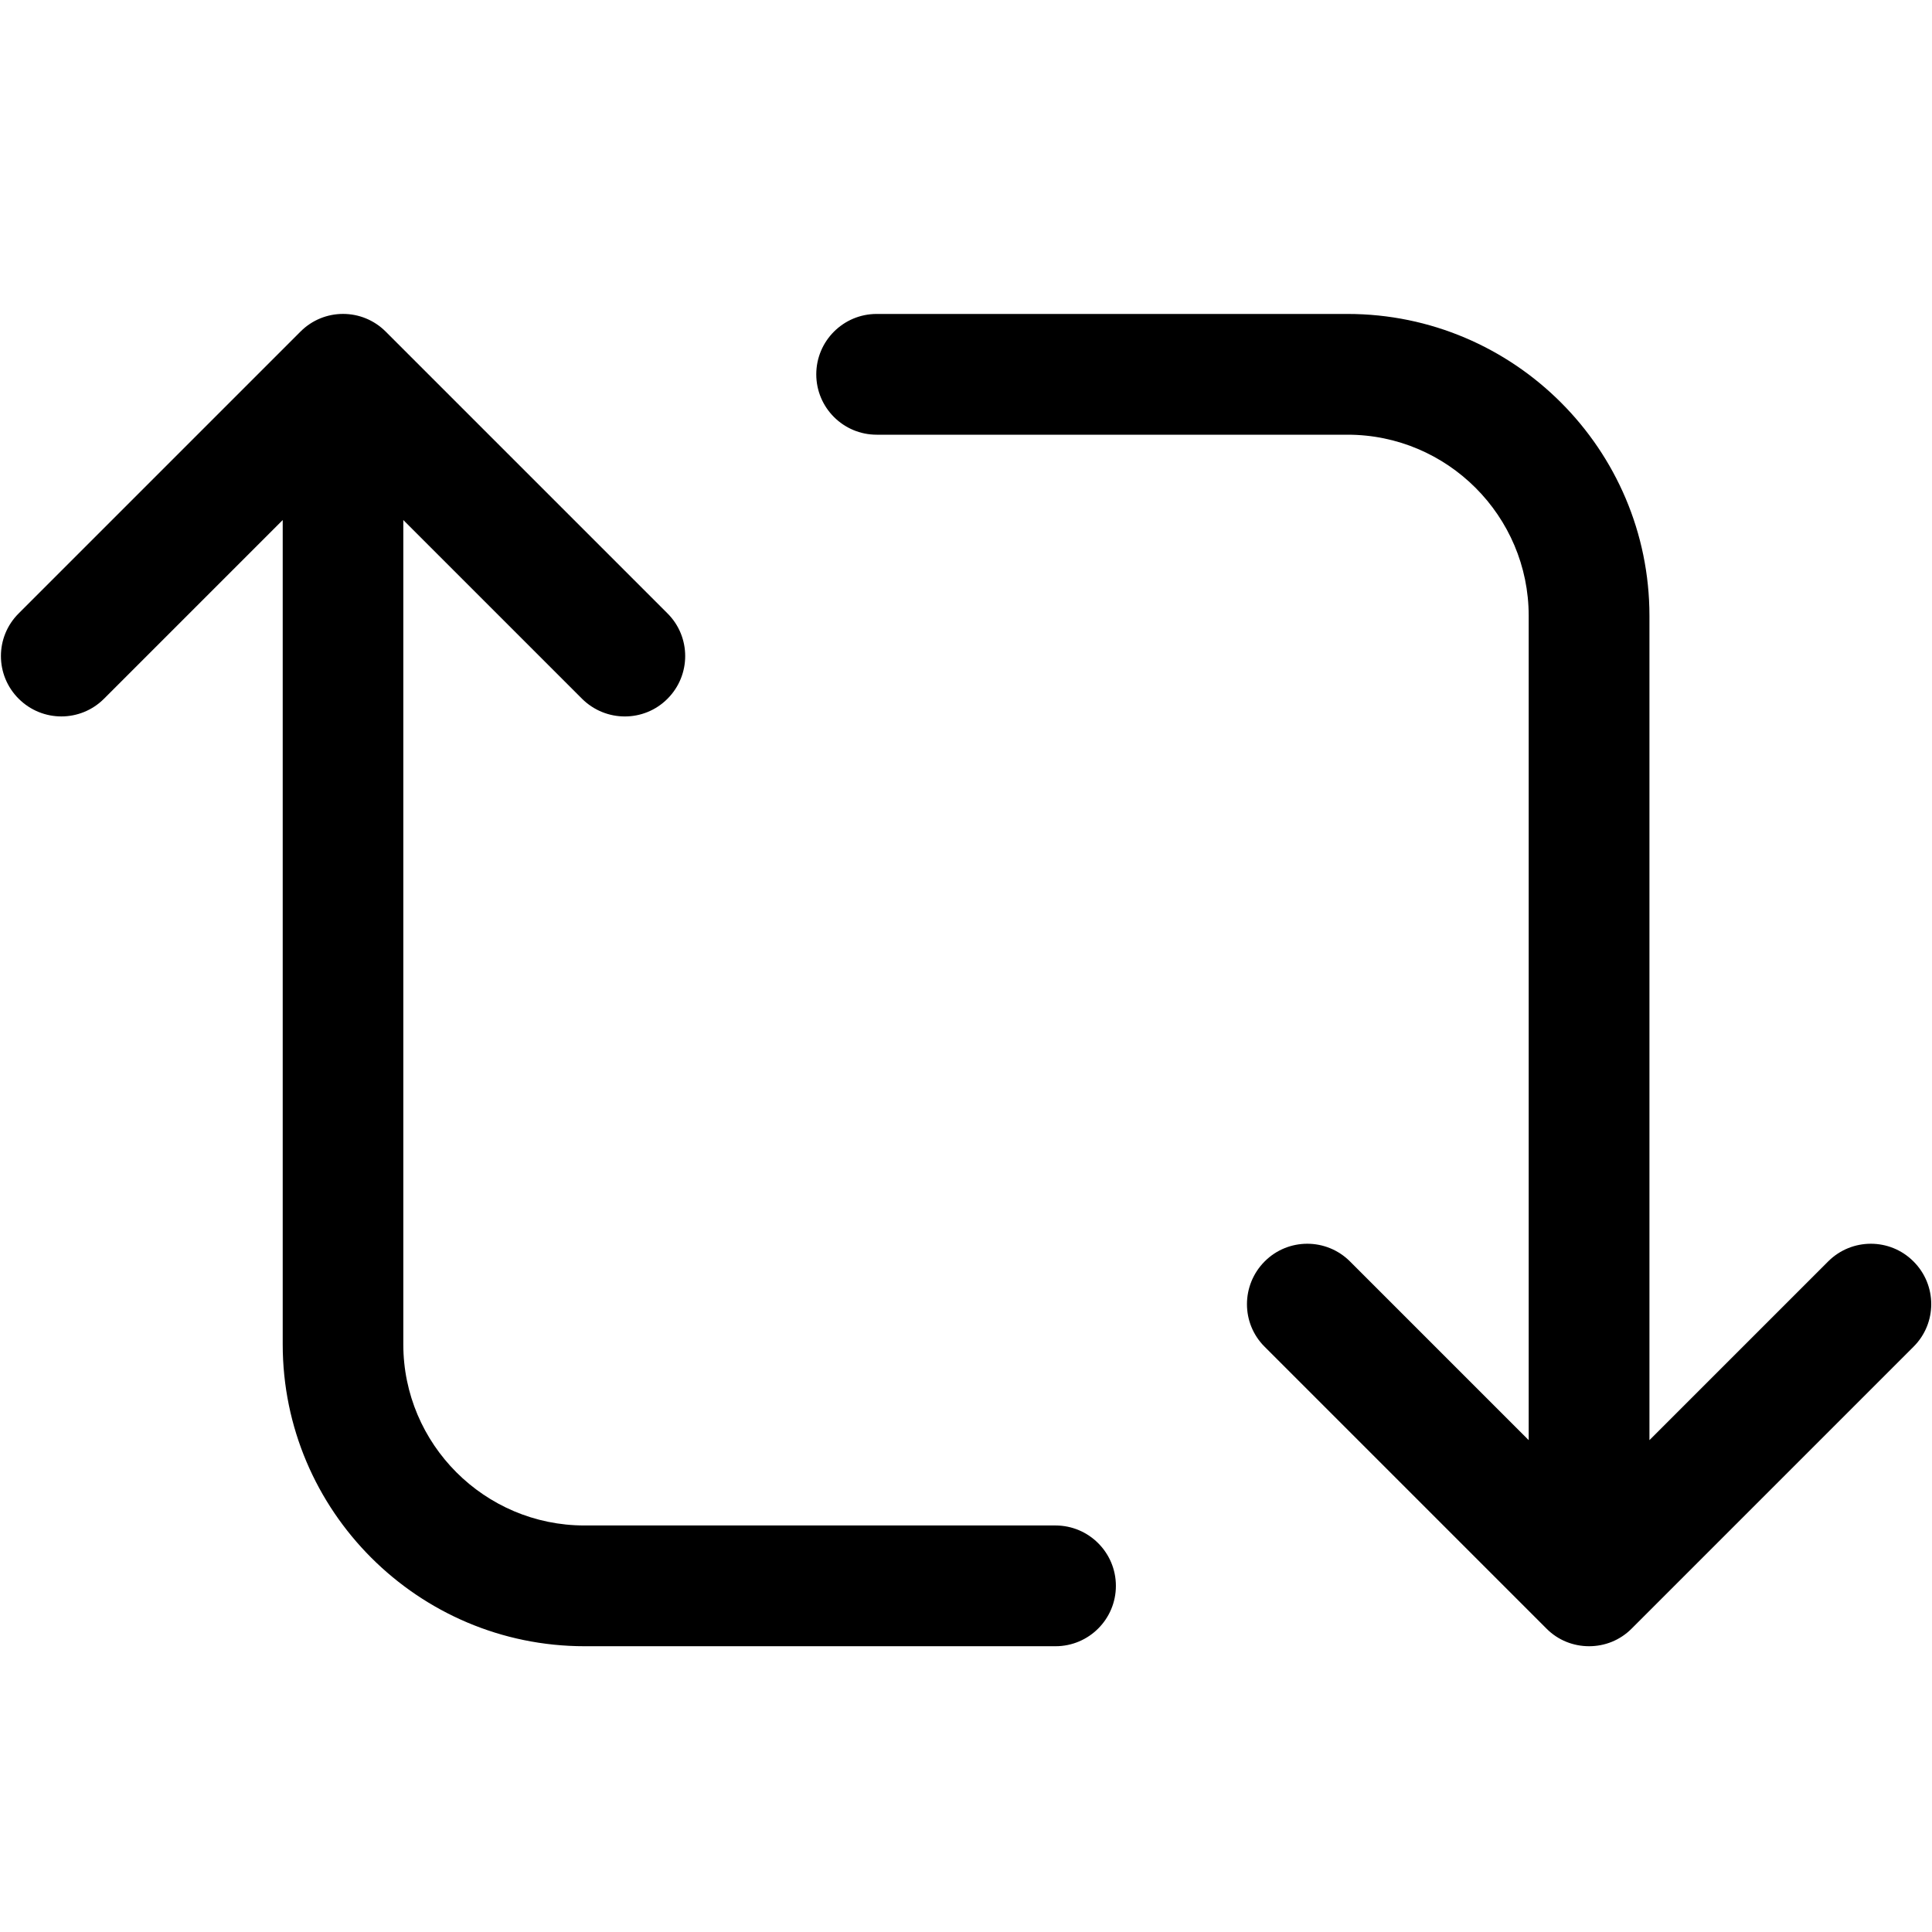
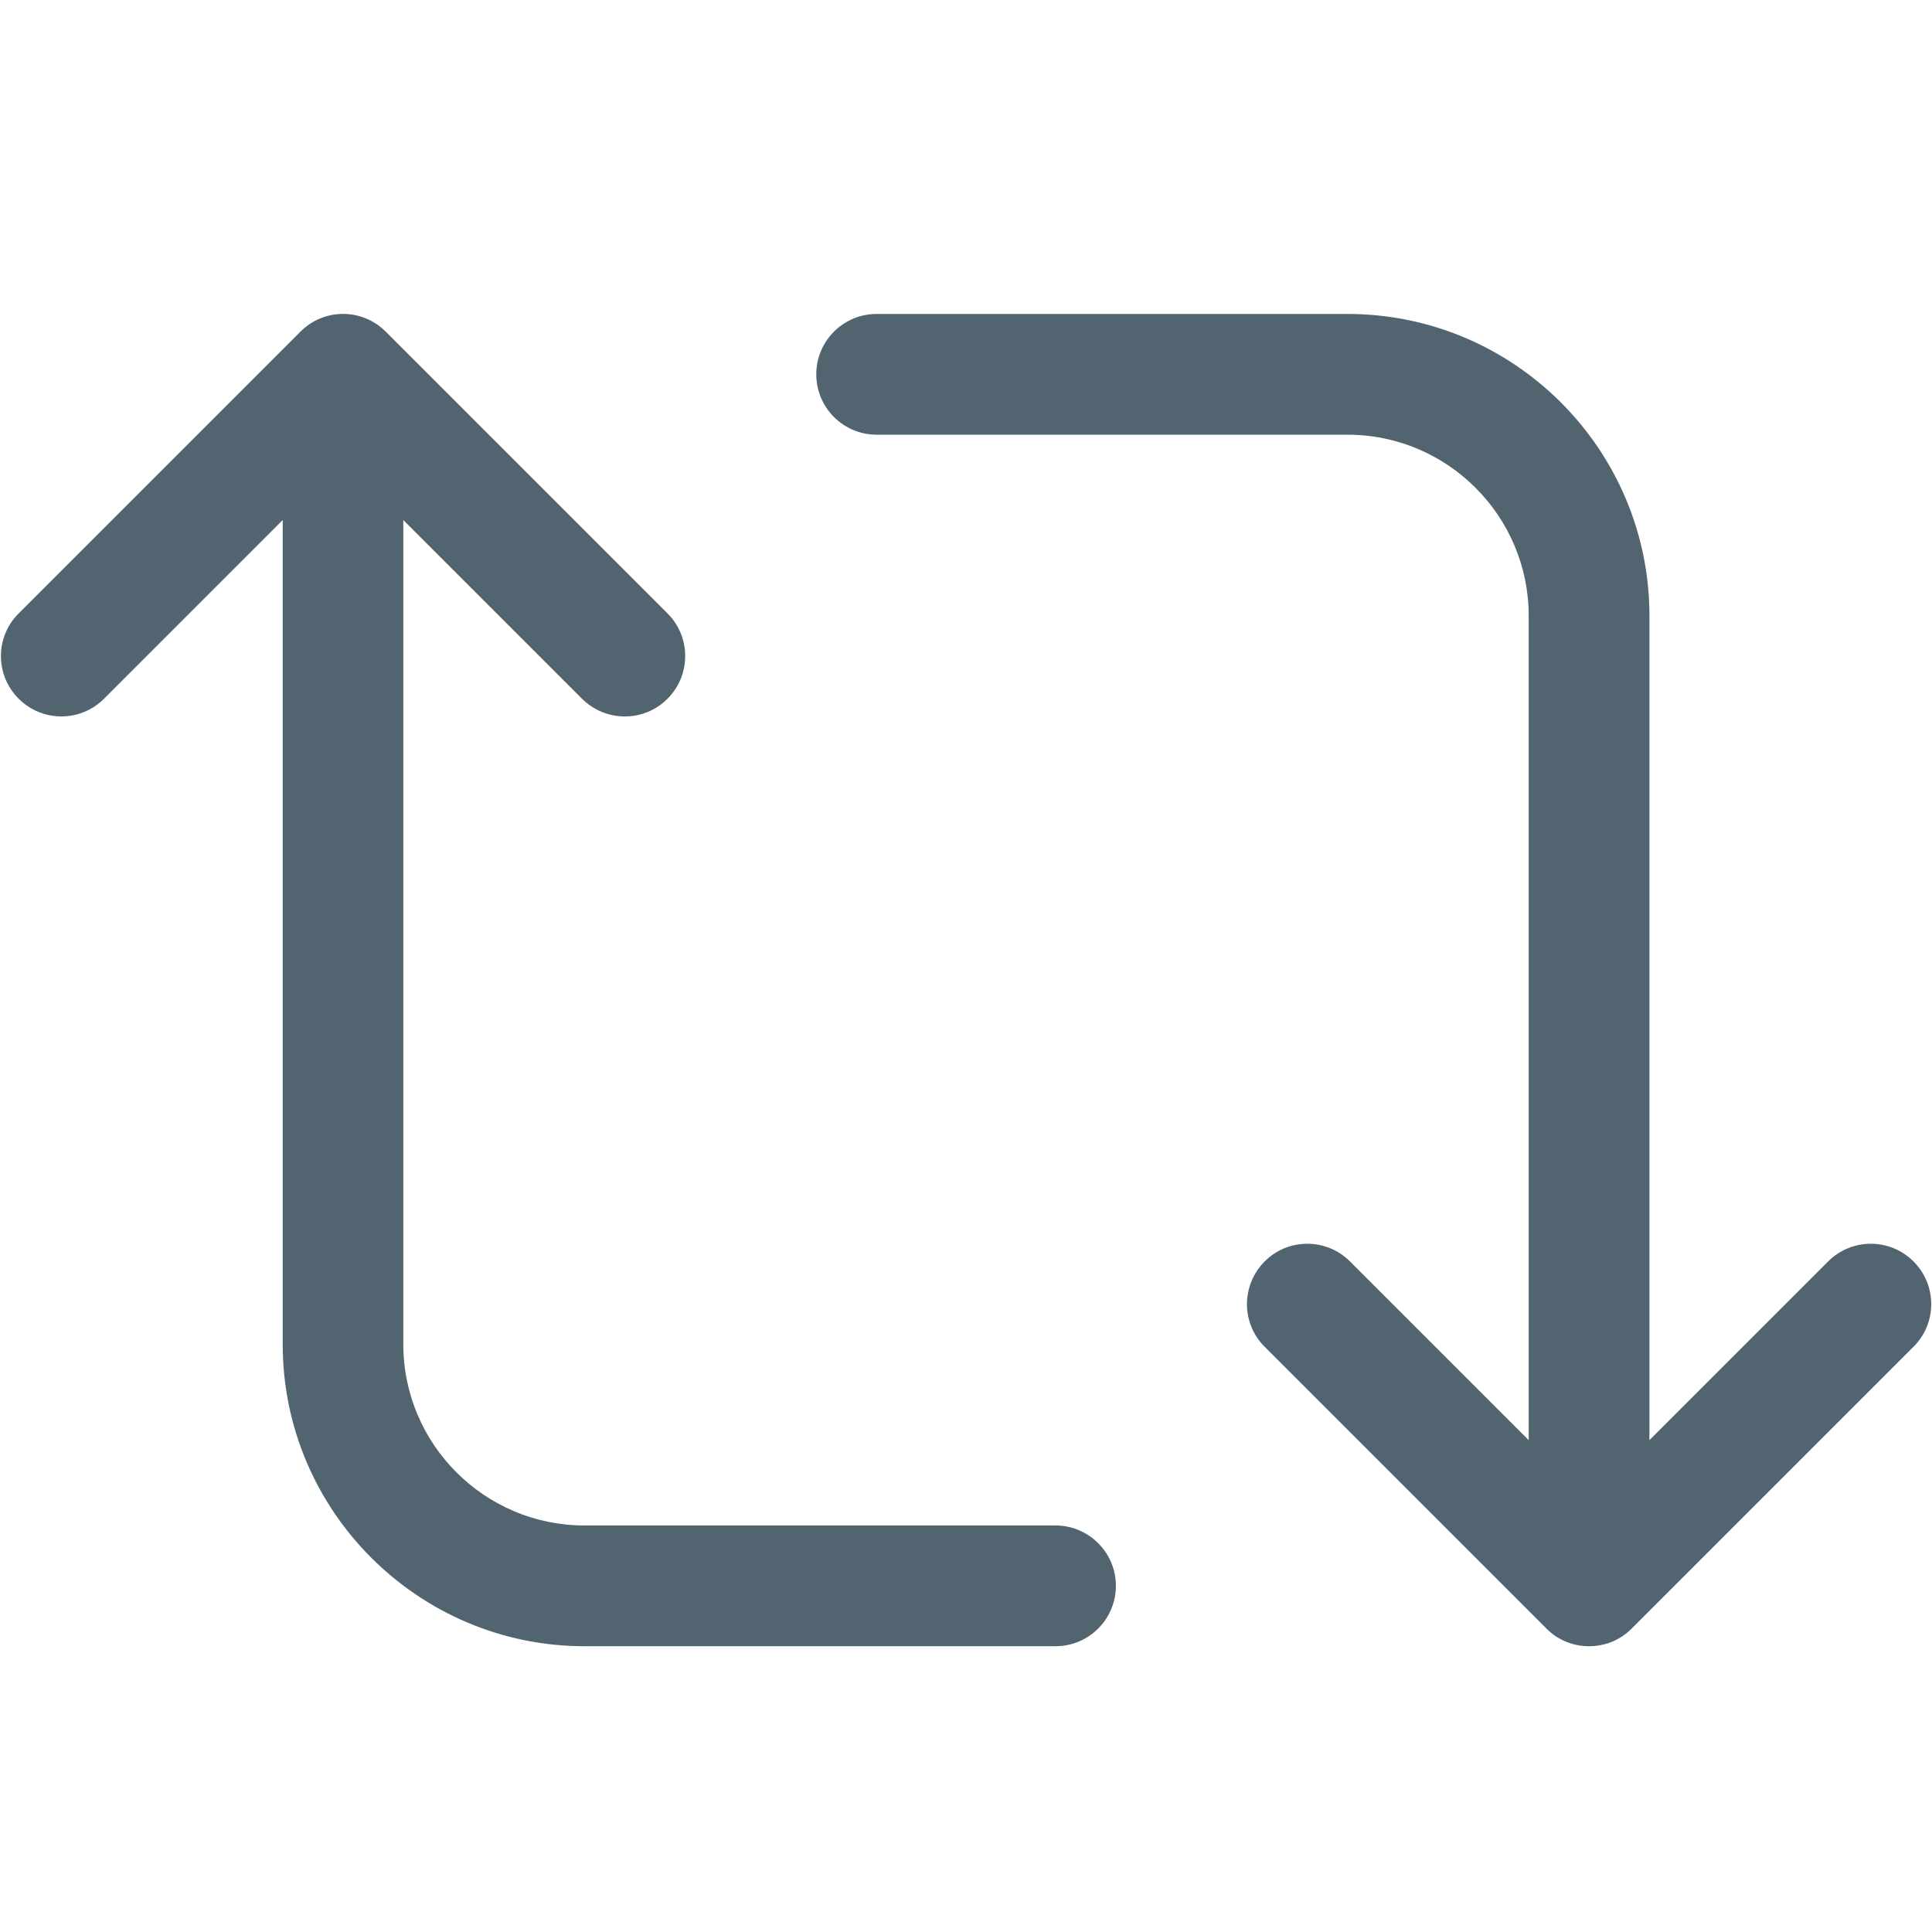
<svg xmlns="http://www.w3.org/2000/svg" width="24" height="24" viewBox="0 0 24 24">
-   <path d="M23.77 15.67c-.292-.293-.767-.293-1.06 0l-2.22 2.22V7.65c0-2.068-1.683-3.75-3.75-3.75h-5.85c-.414 0-.75.336-.75.75s.336.75.75.75h5.85c1.24 0 2.25 1.01 2.25 2.25v10.24l-2.22-2.22c-.293-.293-.768-.293-1.06 0s-.294.768 0 1.06l3.5 3.5c.145.147.337.22.53.22s.383-.072.53-.22l3.5-3.5c.294-.292.294-.767 0-1.06zm-10.66 3.28H7.26c-1.24 0-2.25-1.01-2.25-2.25V6.46l2.22 2.22c.148.147.34.22.532.22s.384-.073.53-.22c.293-.293.293-.768 0-1.06l-3.5-3.5c-.293-.294-.768-.294-1.06 0l-3.5 3.5c-.294.292-.294.767 0 1.06s.767.293 1.06 0l2.22-2.22V16.7c0 2.068 1.683 3.75 3.75 3.75h5.85c.414 0 .75-.336.75-.75s-.337-.75-.75-.75z" fill="currentColor" />
+   <path d="M23.77 15.67c-.292-.293-.767-.293-1.06 0l-2.22 2.22V7.65c0-2.068-1.683-3.75-3.75-3.75h-5.85c-.414 0-.75.336-.75.75s.336.75.75.75h5.85c1.24 0 2.25 1.01 2.25 2.25v10.24l-2.22-2.22c-.293-.293-.768-.293-1.06 0s-.294.768 0 1.06l3.5 3.5c.145.147.337.22.53.22s.383-.072.53-.22l3.5-3.5c.294-.292.294-.767 0-1.06zm-10.66 3.28H7.26c-1.24 0-2.25-1.01-2.25-2.25V6.46l2.22 2.22c.148.147.34.22.532.22s.384-.073.53-.22c.293-.293.293-.768 0-1.06l-3.5-3.5c-.293-.294-.768-.294-1.06 0l-3.5 3.5c-.294.292-.294.767 0 1.06s.767.293 1.06 0l2.22-2.22V16.7c0 2.068 1.683 3.75 3.75 3.75h5.85c.414 0 .75-.336.75-.75s-.337-.75-.75-.75z" fill="#536471" />
</svg>
